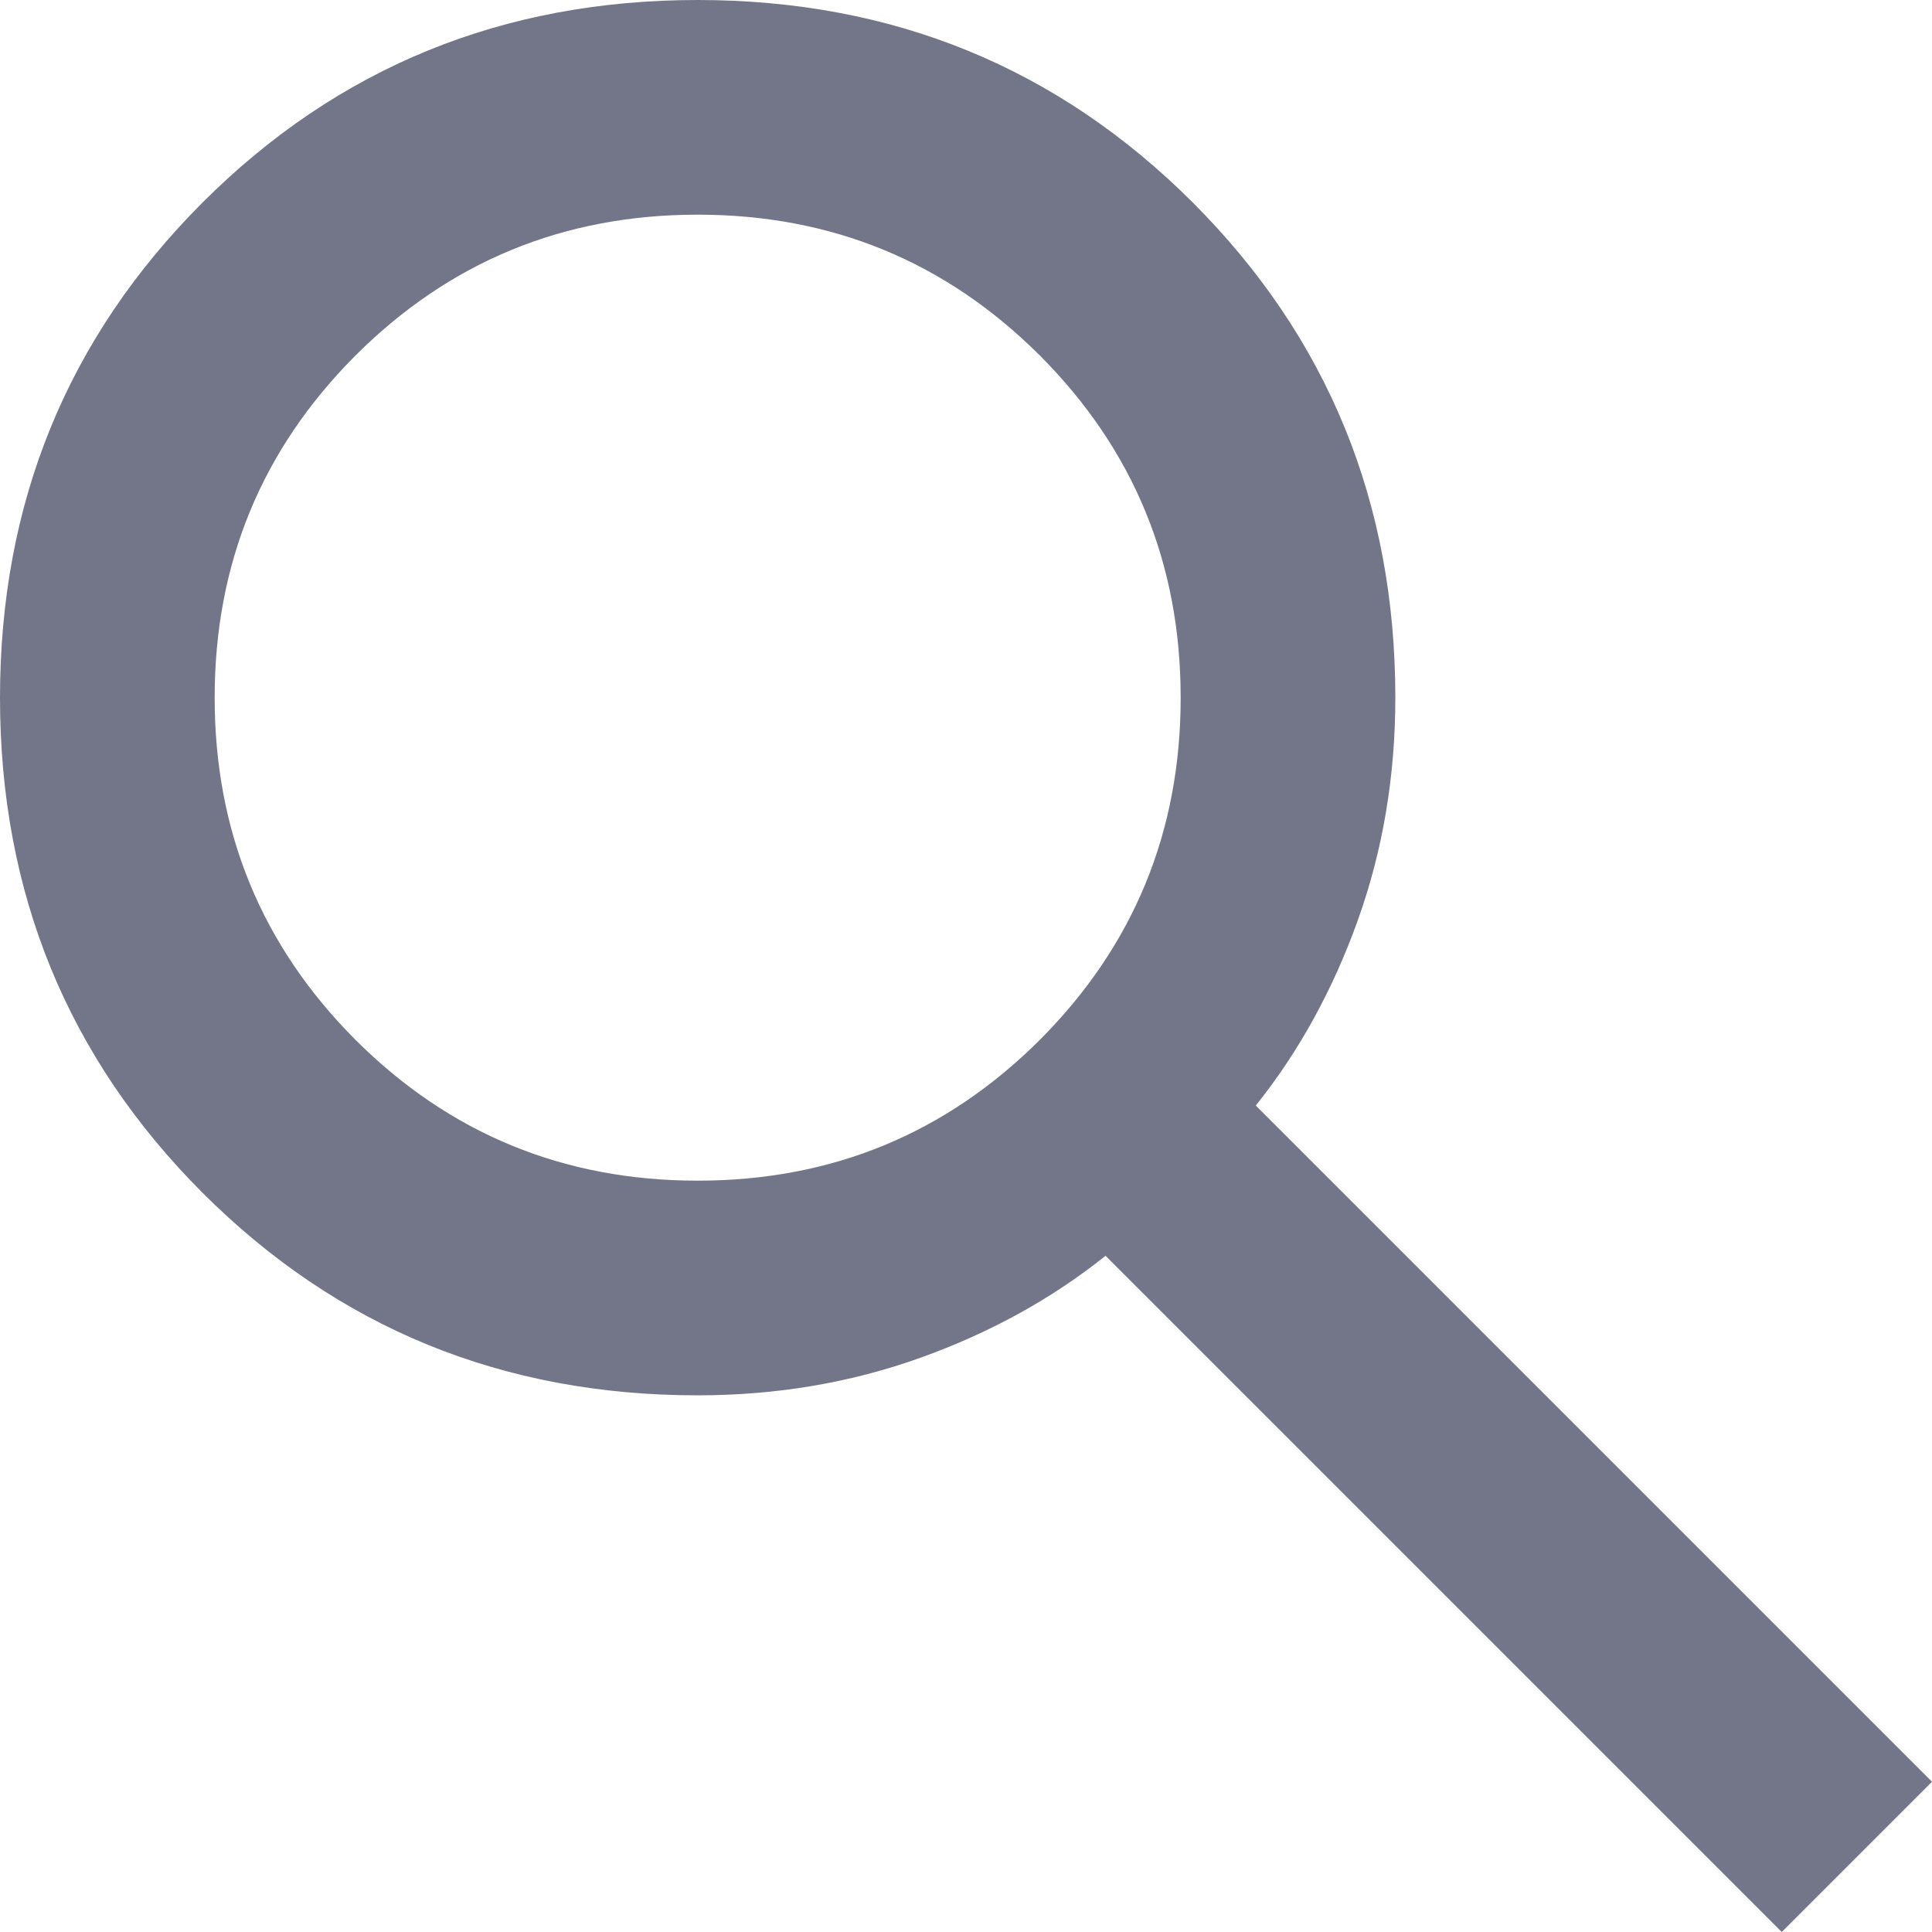
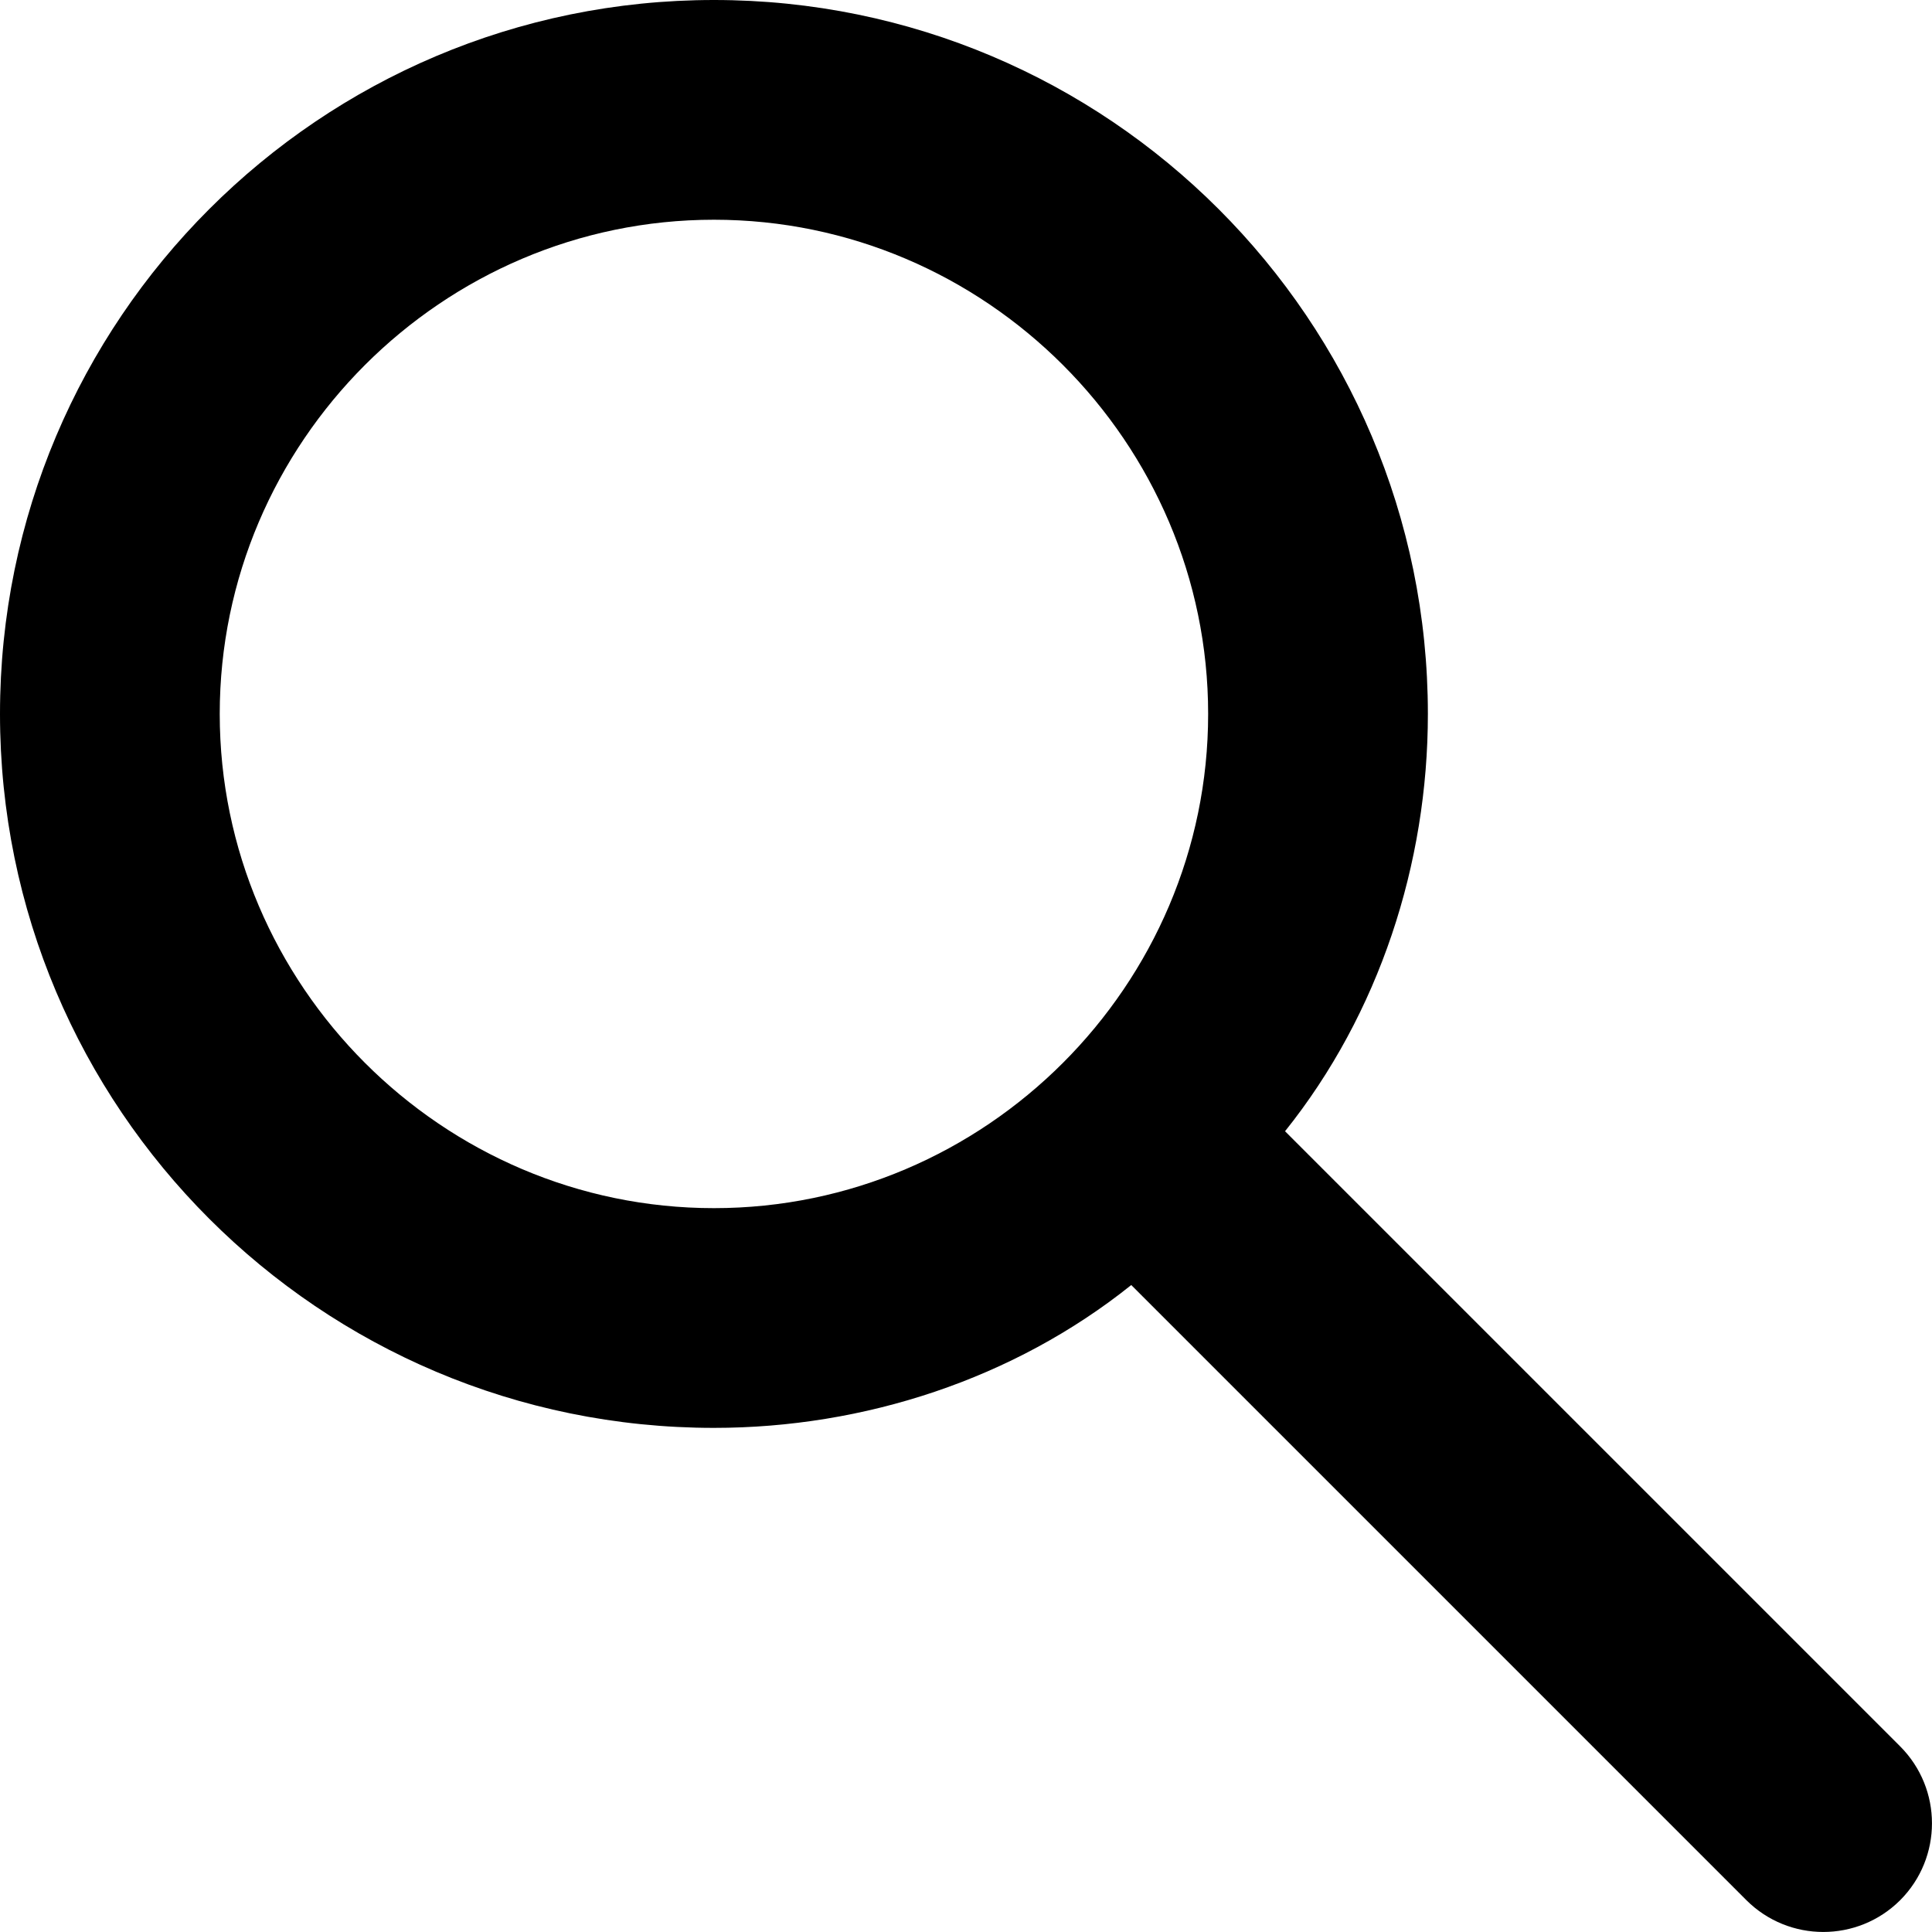
- <svg xmlns="http://www.w3.org/2000/svg" width="18" height="18" viewBox="0 0 18 18" fill="none">
-   <path d="M16.6 18L10.3 11.7C9.8 12.1 9.225 12.417 8.575 12.65C7.925 12.883 7.233 13 6.5 13C4.683 13 3.146 12.371 1.887 11.113C0.629 9.854 0 8.317 0 6.5C0 4.683 0.629 3.146 1.887 1.887C3.146 0.629 4.683 0 6.5 0C8.317 0 9.854 0.629 11.113 1.887C12.371 3.146 13 4.683 13 6.5C13 7.233 12.883 7.925 12.65 8.575C12.417 9.225 12.1 9.8 11.7 10.3L18 16.6L16.6 18ZM6.5 11C7.75 11 8.812 10.562 9.688 9.688C10.562 8.812 11 7.75 11 6.5C11 5.25 10.562 4.188 9.688 3.312C8.812 2.438 7.75 2 6.5 2C5.25 2 4.188 2.438 3.312 3.312C2.438 4.188 2 5.25 2 6.5C2 7.75 2.438 8.812 3.312 9.688C4.188 10.562 5.25 11 6.5 11Z" fill="#737688" />
+ <svg xmlns="http://www.w3.org/2000/svg" width="15" height="15" viewBox="0 0 15 15" fill="none">
+   <path d="M14.753 14.753C14.423 15.082 13.889 15.082 13.559 14.753L8.783 9.977C7.87 10.708 6.707 11.086 5.543 11.086C2.483 11.086 0 8.603 0 5.543C0 2.483 2.483 0 5.543 0C8.603 0 11.086 2.483 11.086 5.543C11.086 6.707 10.708 7.87 9.977 8.783L14.753 13.559C15.082 13.889 15.082 14.423 14.753 14.753ZM5.543 9.38C7.652 9.38 9.38 7.652 9.38 5.543C9.38 3.434 7.652 1.706 5.543 1.706C3.434 1.706 1.706 3.434 1.706 5.543C1.706 7.652 3.434 9.38 5.543 9.38Z" fill="currentColor" />
</svg>
